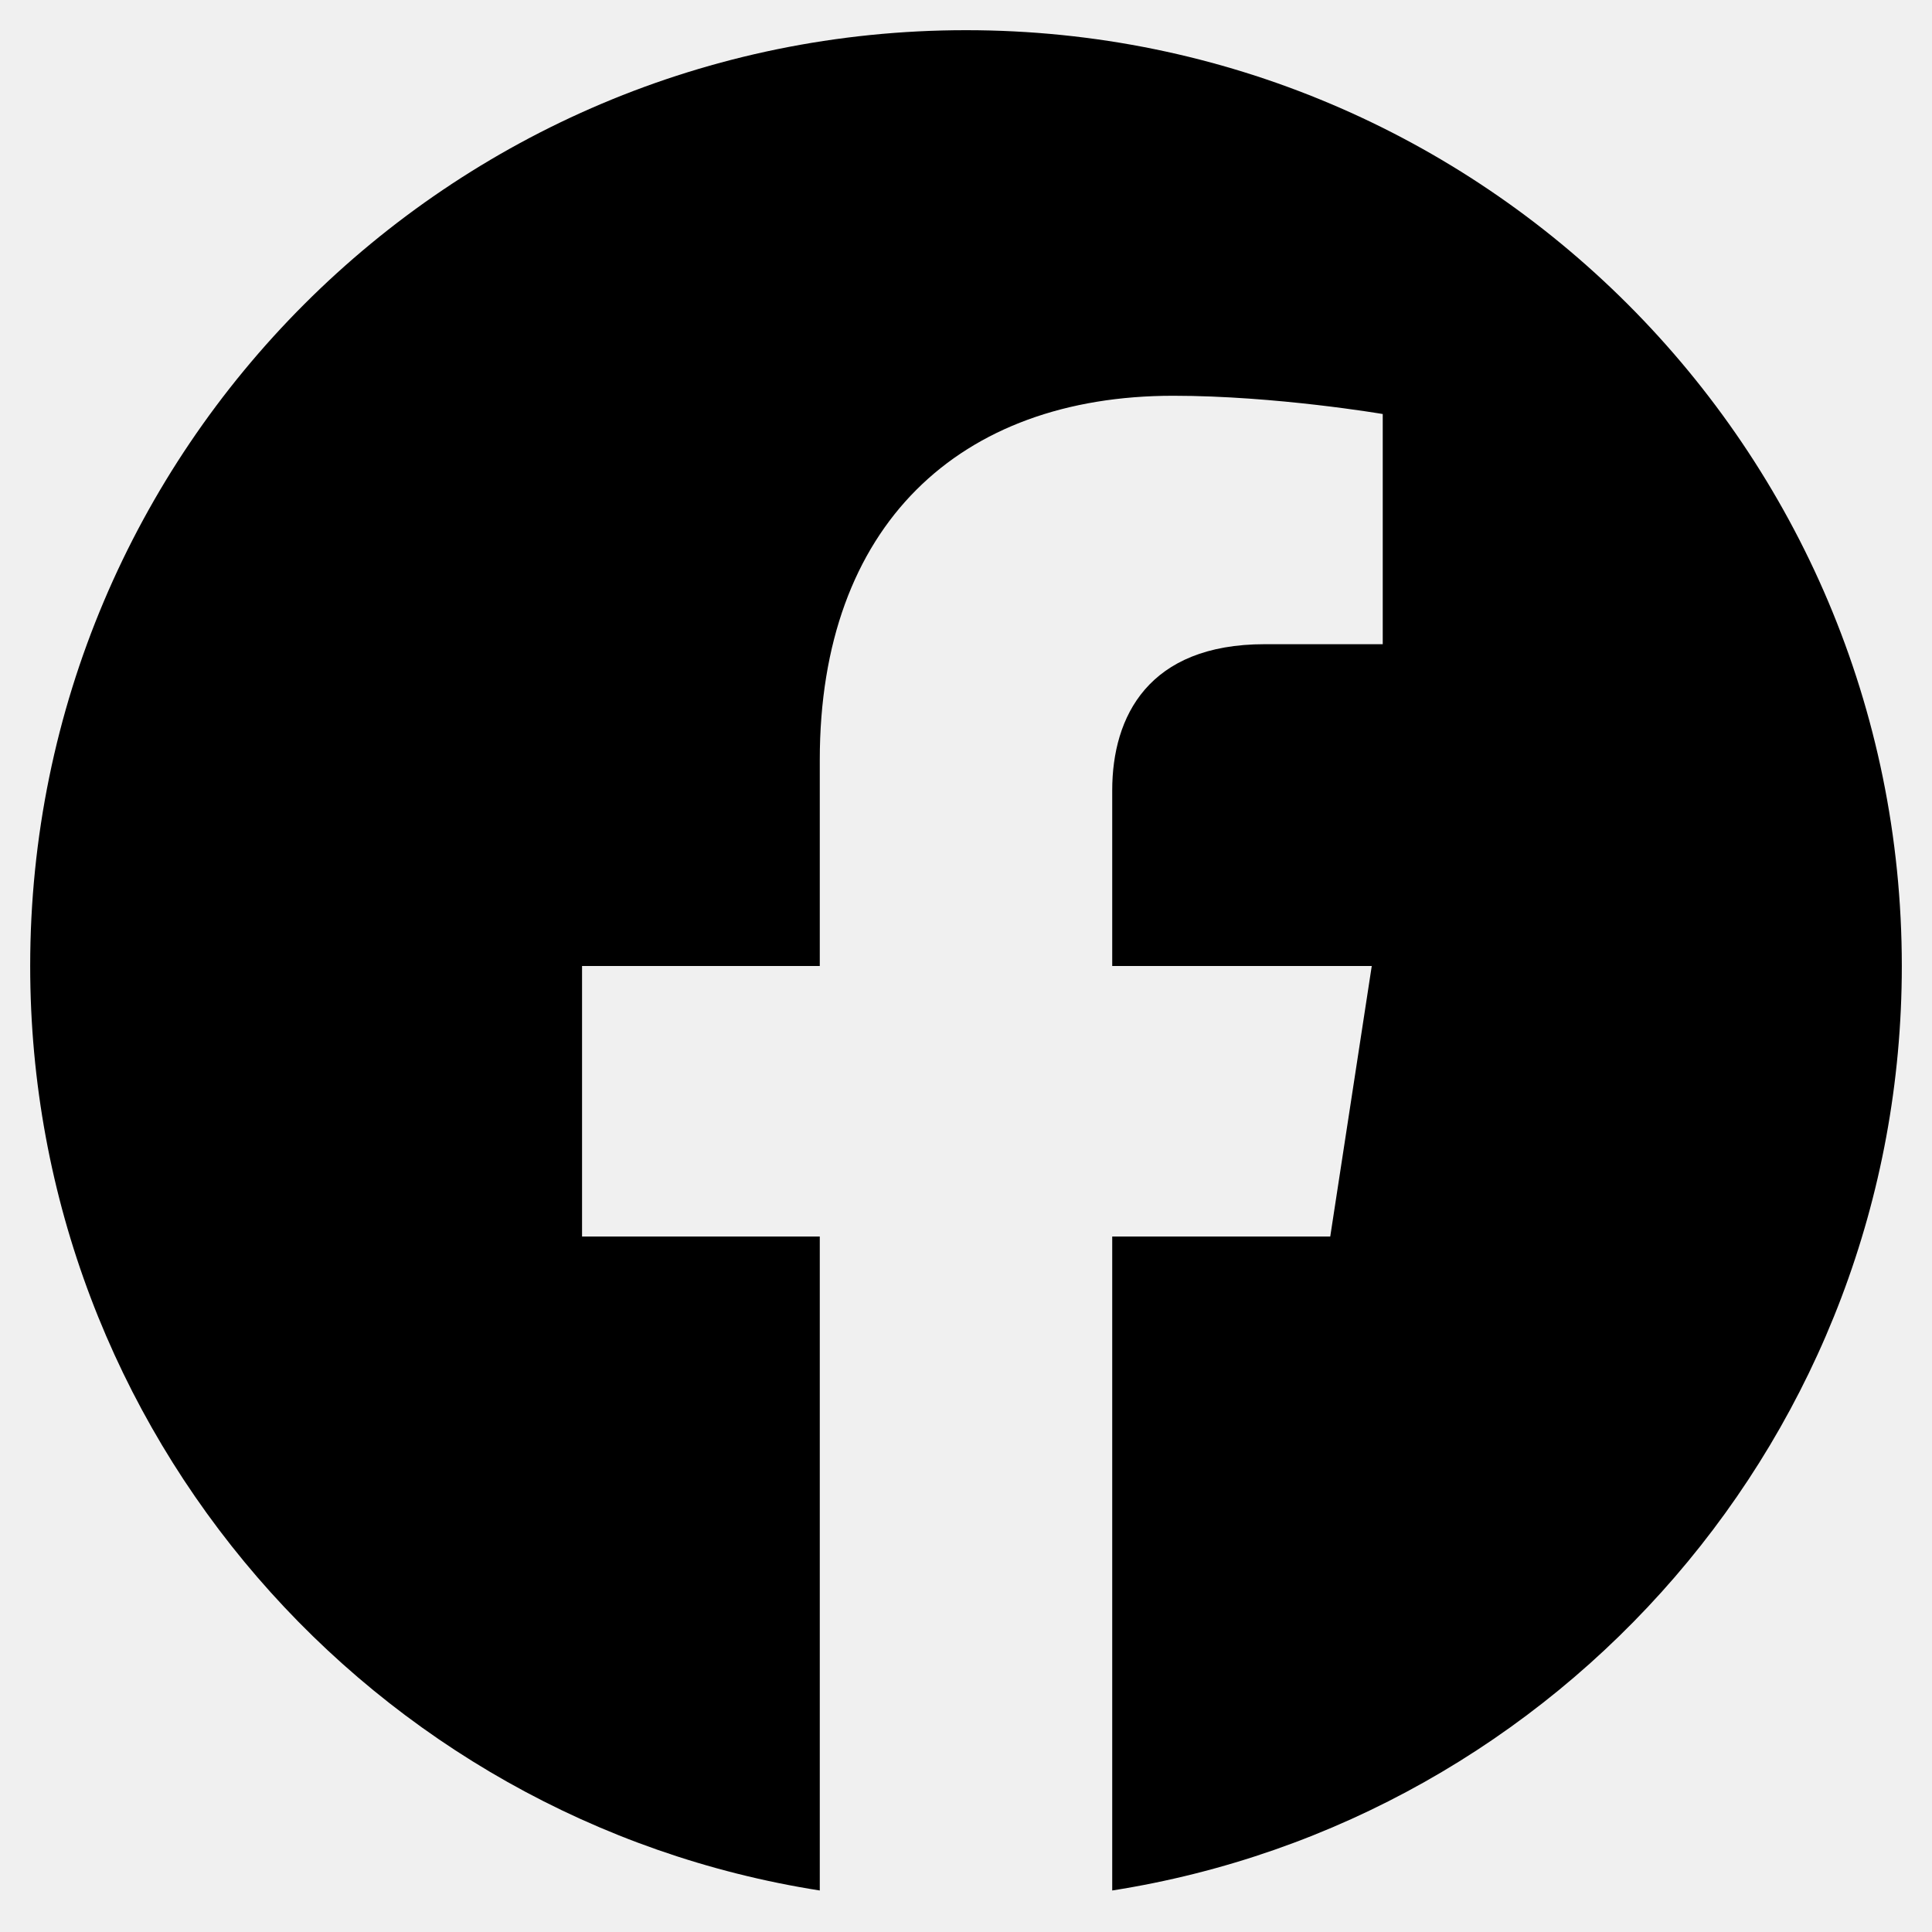
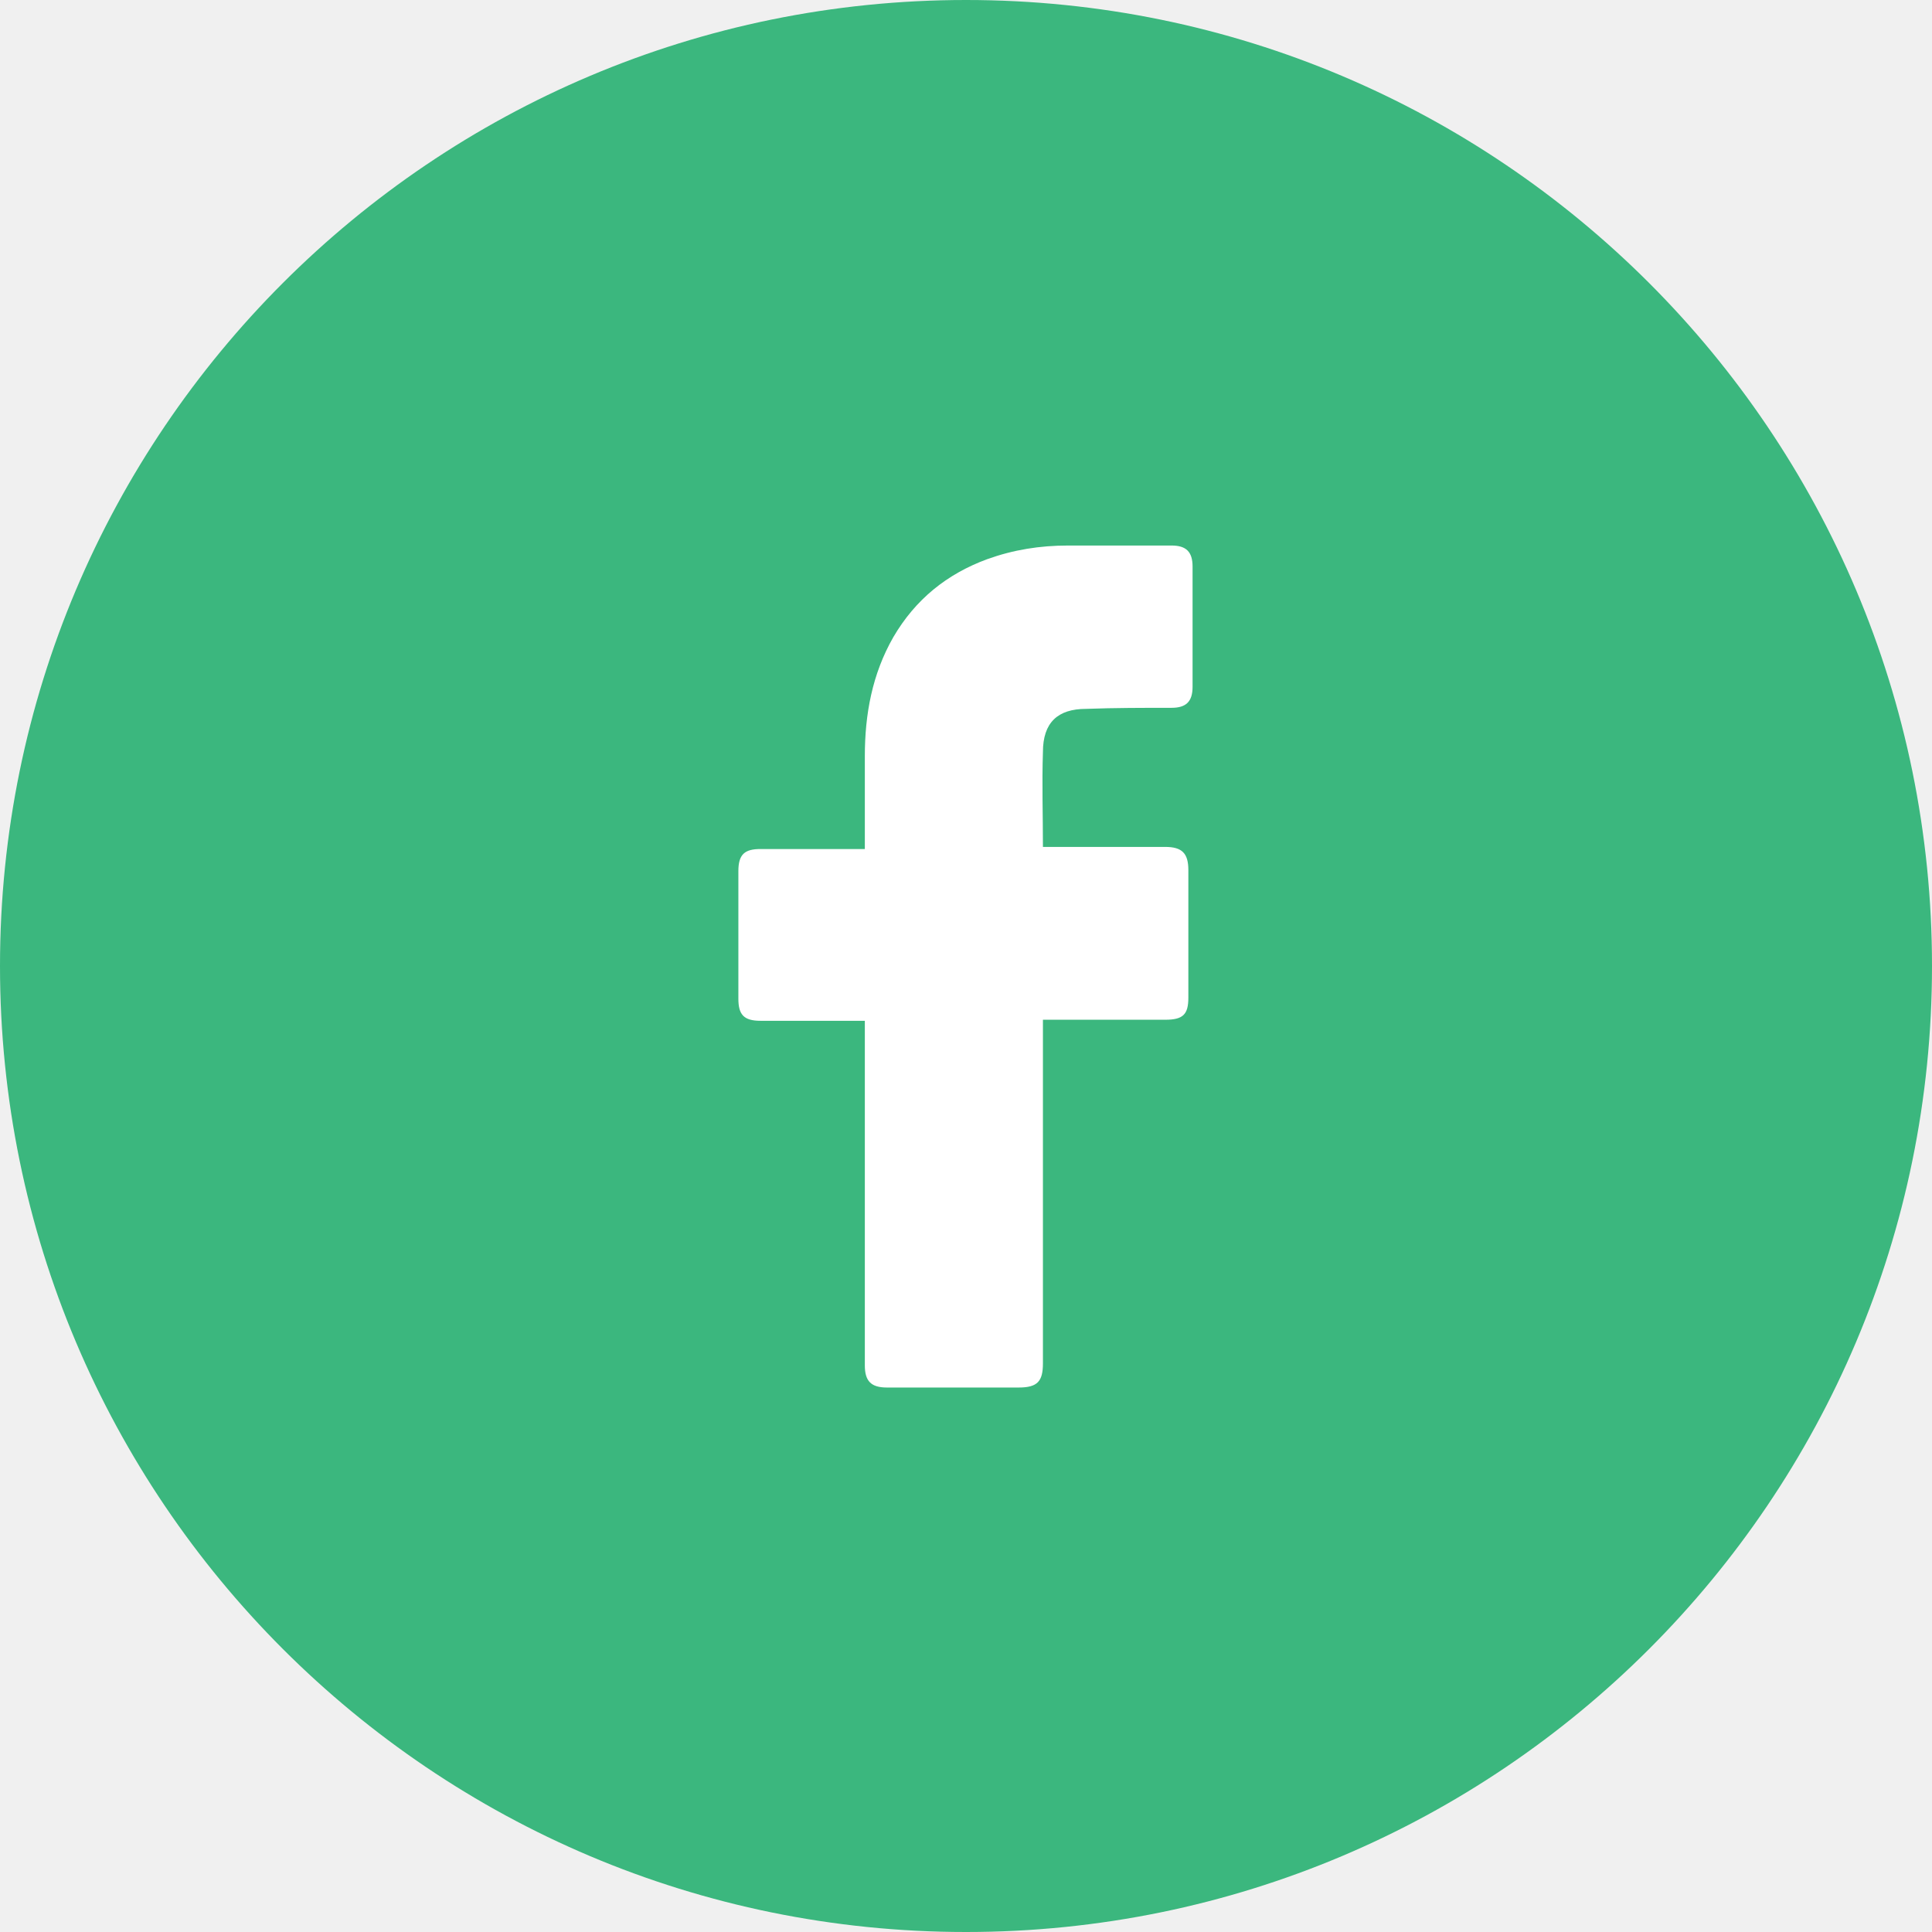
- <svg xmlns="http://www.w3.org/2000/svg" viewBox="0 0 512 512">
-   <path d="M504 256C504 119 393 8 256 8S8 119 8 256c0 123.78 90.69 226.38 209.25 245V327.69h-63V256h63v-54.64c0-62.15 37-96.48 93.67-96.48 27.14 0 55.52 4.84 55.52 4.84v61h-31.28c-30.8 0-40.41 19.12-40.41 38.73V256h68.78l-11 71.69h-57.78V501C413.31 482.38 504 379.78 504 256z" />
+ <svg xmlns="http://www.w3.org/2000/svg" width="44" height="44" viewBox="0 0 44 44" fill="none">
+   <circle cx="22" cy="22" r="22" fill="#3BB77E" />
+   <path d="M19.696 23.248C19.624 23.248 18.04 23.248 17.32 23.248C16.936 23.248 16.816 23.104 16.816 22.744C16.816 21.784 16.816 20.8 16.816 19.84C16.816 19.456 16.96 19.336 17.32 19.336H19.696C19.696 19.264 19.696 17.872 19.696 17.224C19.696 16.264 19.864 15.352 20.344 14.512C20.848 13.648 21.568 13.072 22.48 12.736C23.08 12.52 23.68 12.424 24.328 12.424H26.68C27.016 12.424 27.16 12.568 27.16 12.904V15.64C27.16 15.976 27.016 16.12 26.68 16.12C26.032 16.12 25.384 16.12 24.736 16.144C24.088 16.144 23.752 16.456 23.752 17.128C23.728 17.848 23.752 18.544 23.752 19.288H26.536C26.92 19.288 27.064 19.432 27.064 19.816V22.72C27.064 23.104 26.944 23.224 26.536 23.224C25.672 23.224 23.824 23.224 23.752 23.224V31.048C23.752 31.456 23.632 31.6 23.2 31.6C22.192 31.6 21.208 31.6 20.2 31.6C19.84 31.6 19.696 31.456 19.696 31.096C19.696 28.576 19.696 23.32 19.696 23.248V23.248Z" fill="white" />
</svg>
